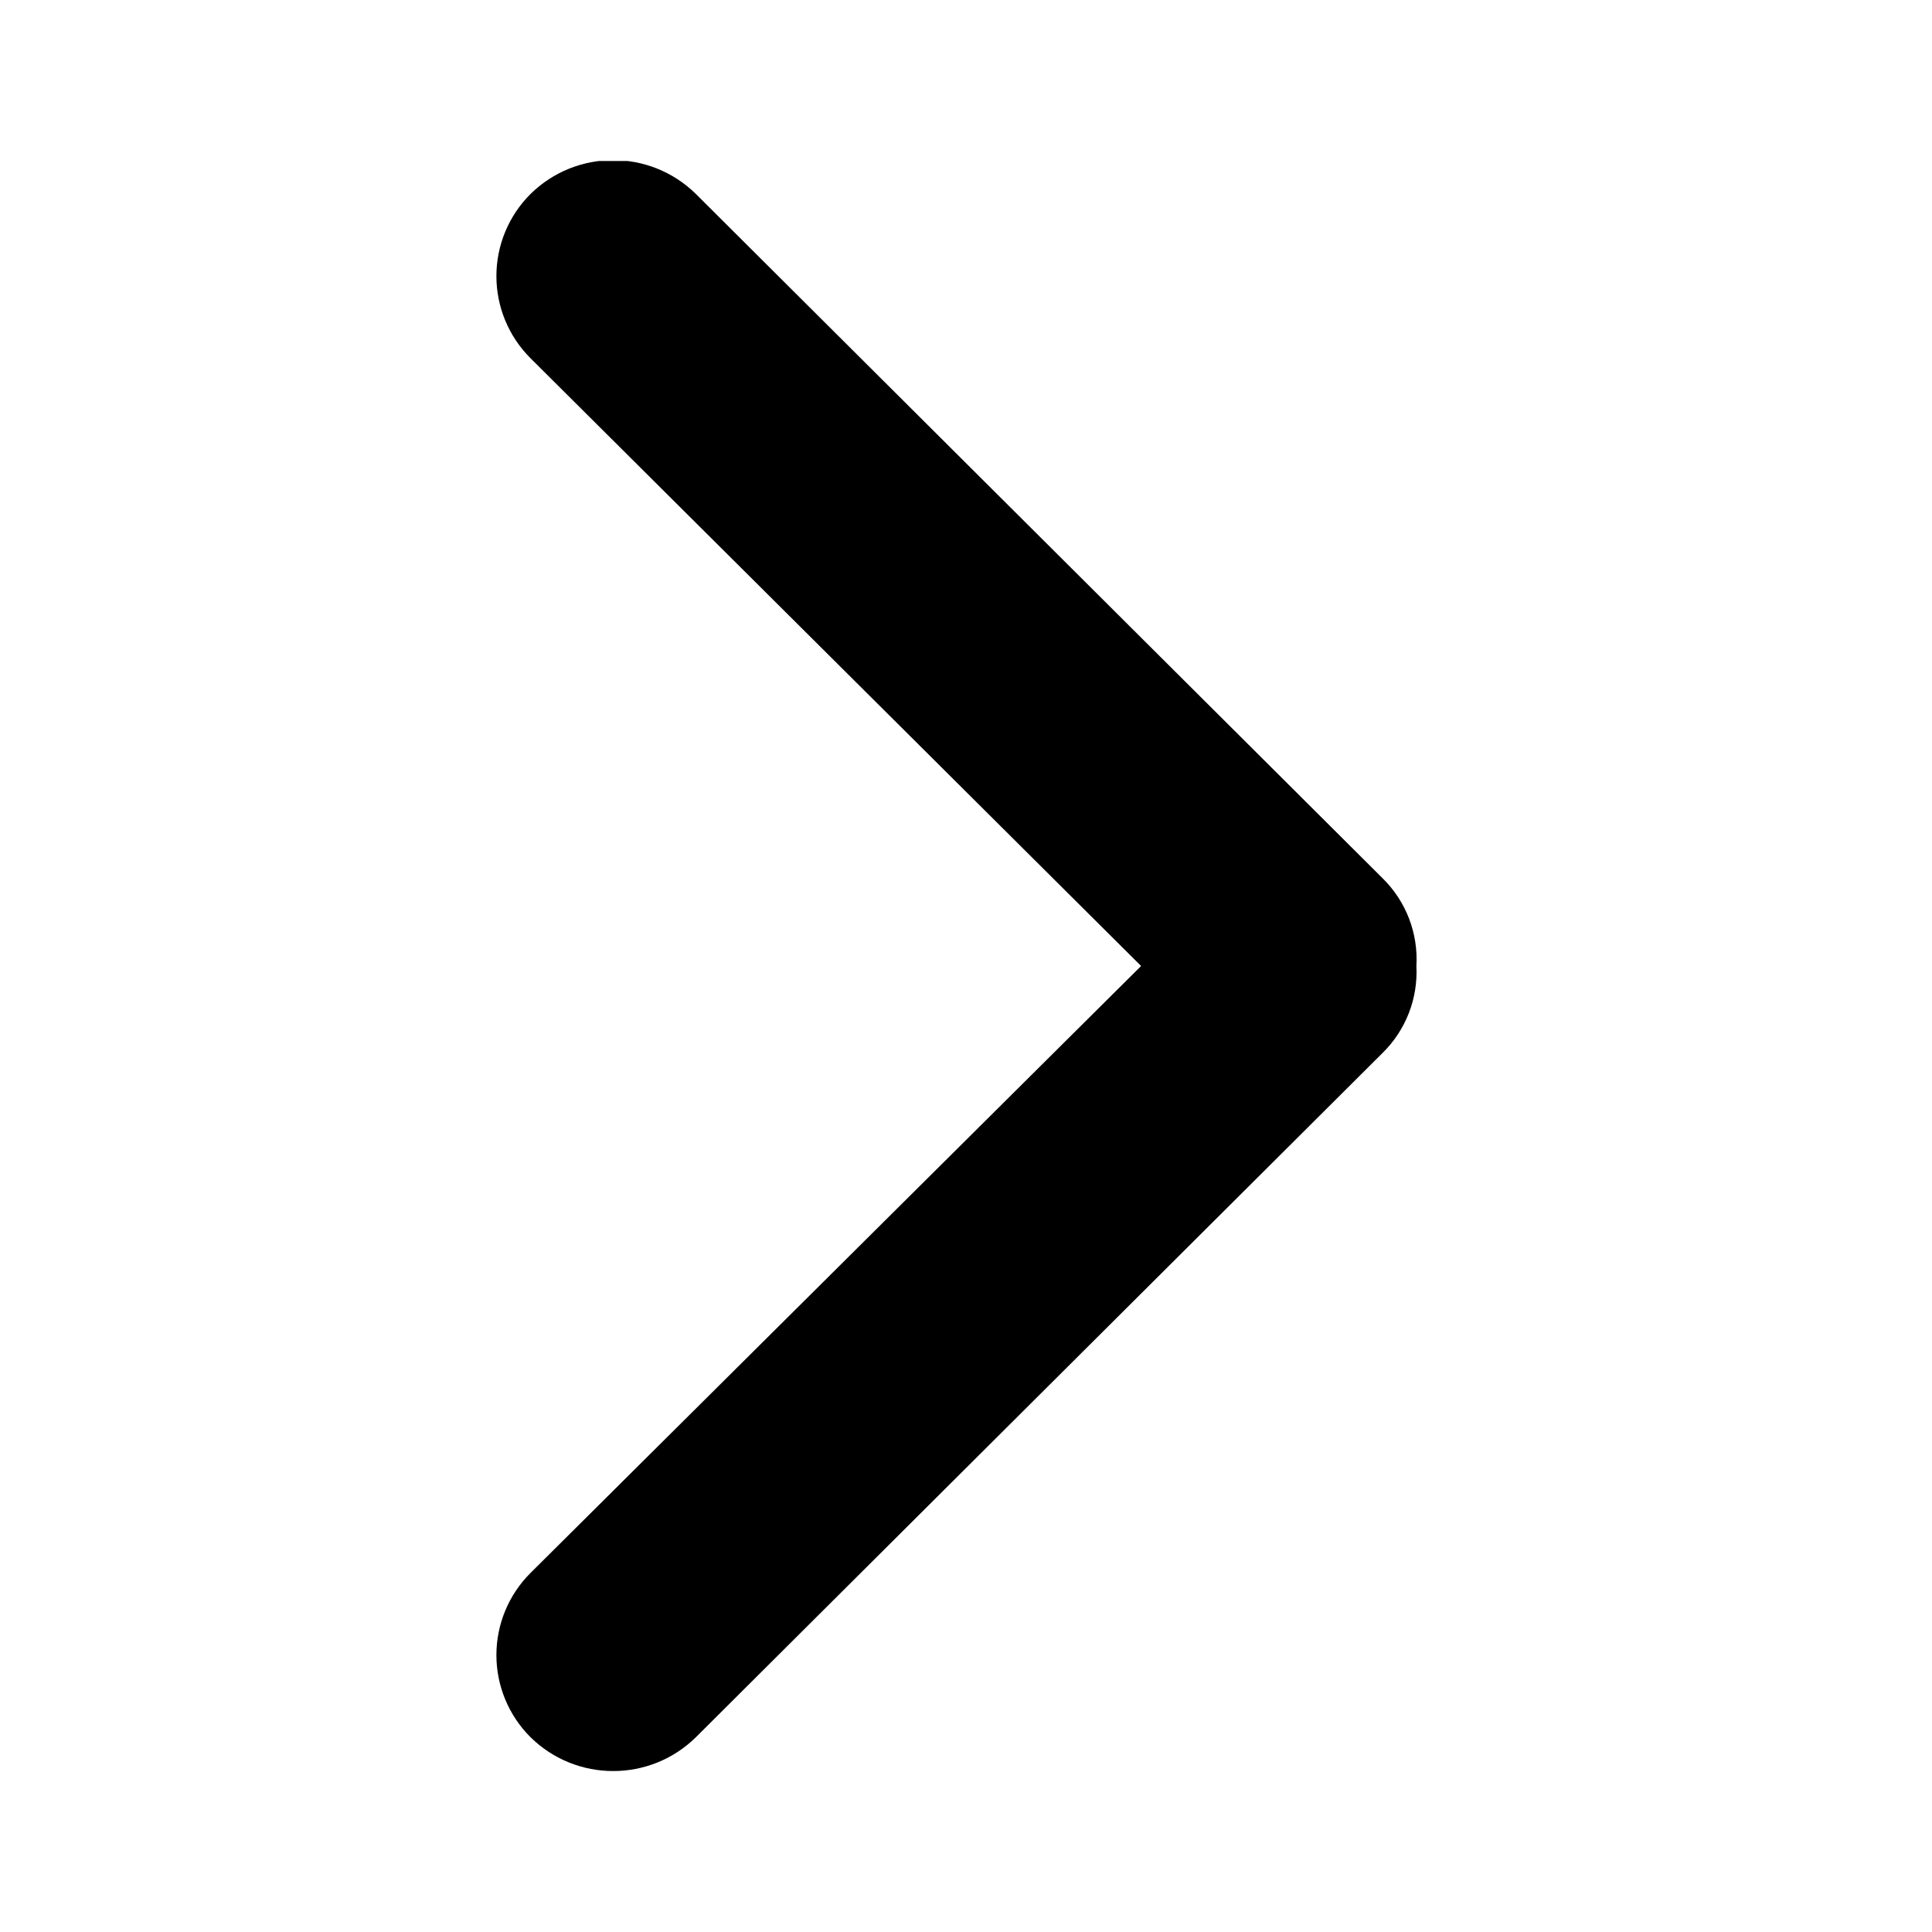
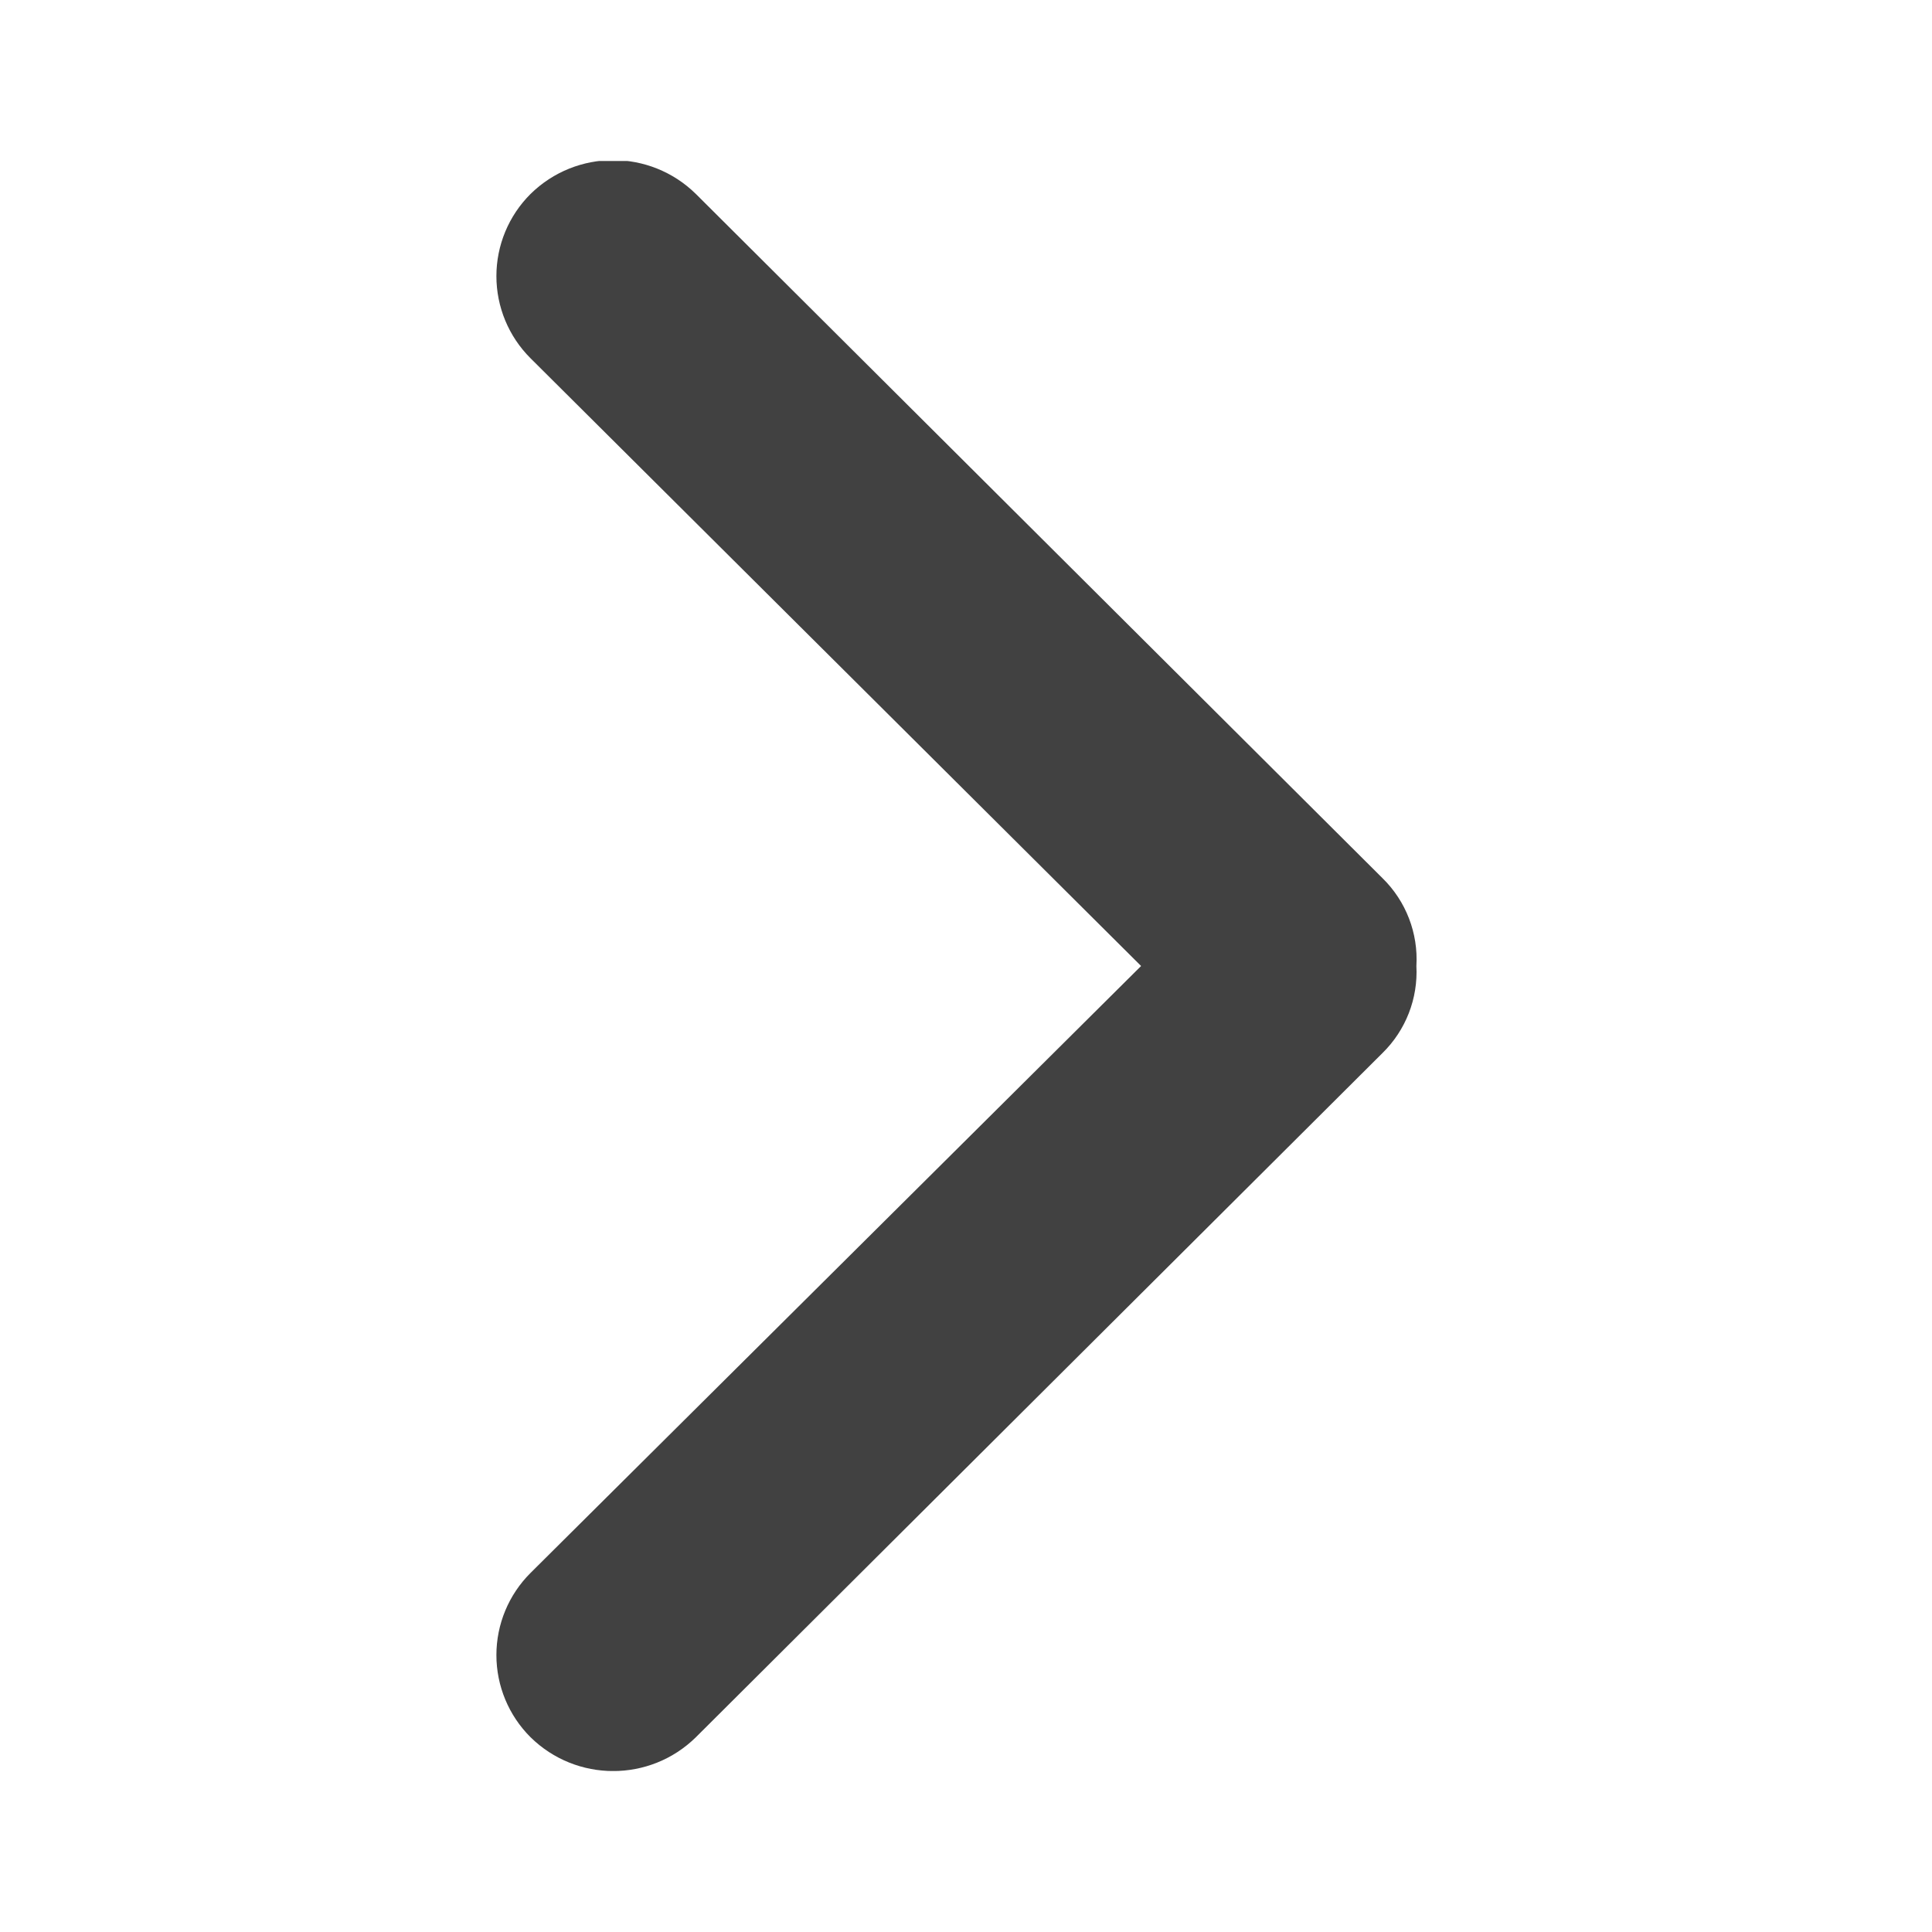
<svg xmlns="http://www.w3.org/2000/svg" id="Layer_1" data-name="Layer 1" viewBox="0 0 48 48" class="injected-svg icon" data-src="/assets/shared/icons/UI-arrow1-right.svg">
  <defs>
    <clipPath id="clip-path-272">
      <rect x="4" y="4" width="40" height="40" fill="none">
			</rect>
    </clipPath>
  </defs>
  <g clip-path="url(#clip-path-272)">
-     <path d="M28.35,24,13.18,39.08a2.88,2.88,0,0,0,0,4.08,2.93,2.93,0,0,0,4.11,0l17.06-17A2.82,2.82,0,0,0,35.19,24a2.82,2.82,0,0,0-.84-2.18l-17.06-17a2.93,2.93,0,0,0-4.11,0,2.88,2.88,0,0,0,0,4.08Z">
+     <path d="M28.35,24,13.18,39.08a2.88,2.88,0,0,0,0,4.08,2.93,2.93,0,0,0,4.11,0l17.06-17A2.82,2.82,0,0,0,35.19,24a2.82,2.82,0,0,0-.84-2.18l-17.06-17a2.93,2.93,0,0,0-4.11,0,2.88,2.88,0,0,0,0,4.08Z" fill="#414141">
		</path>
  </g>
</svg>
